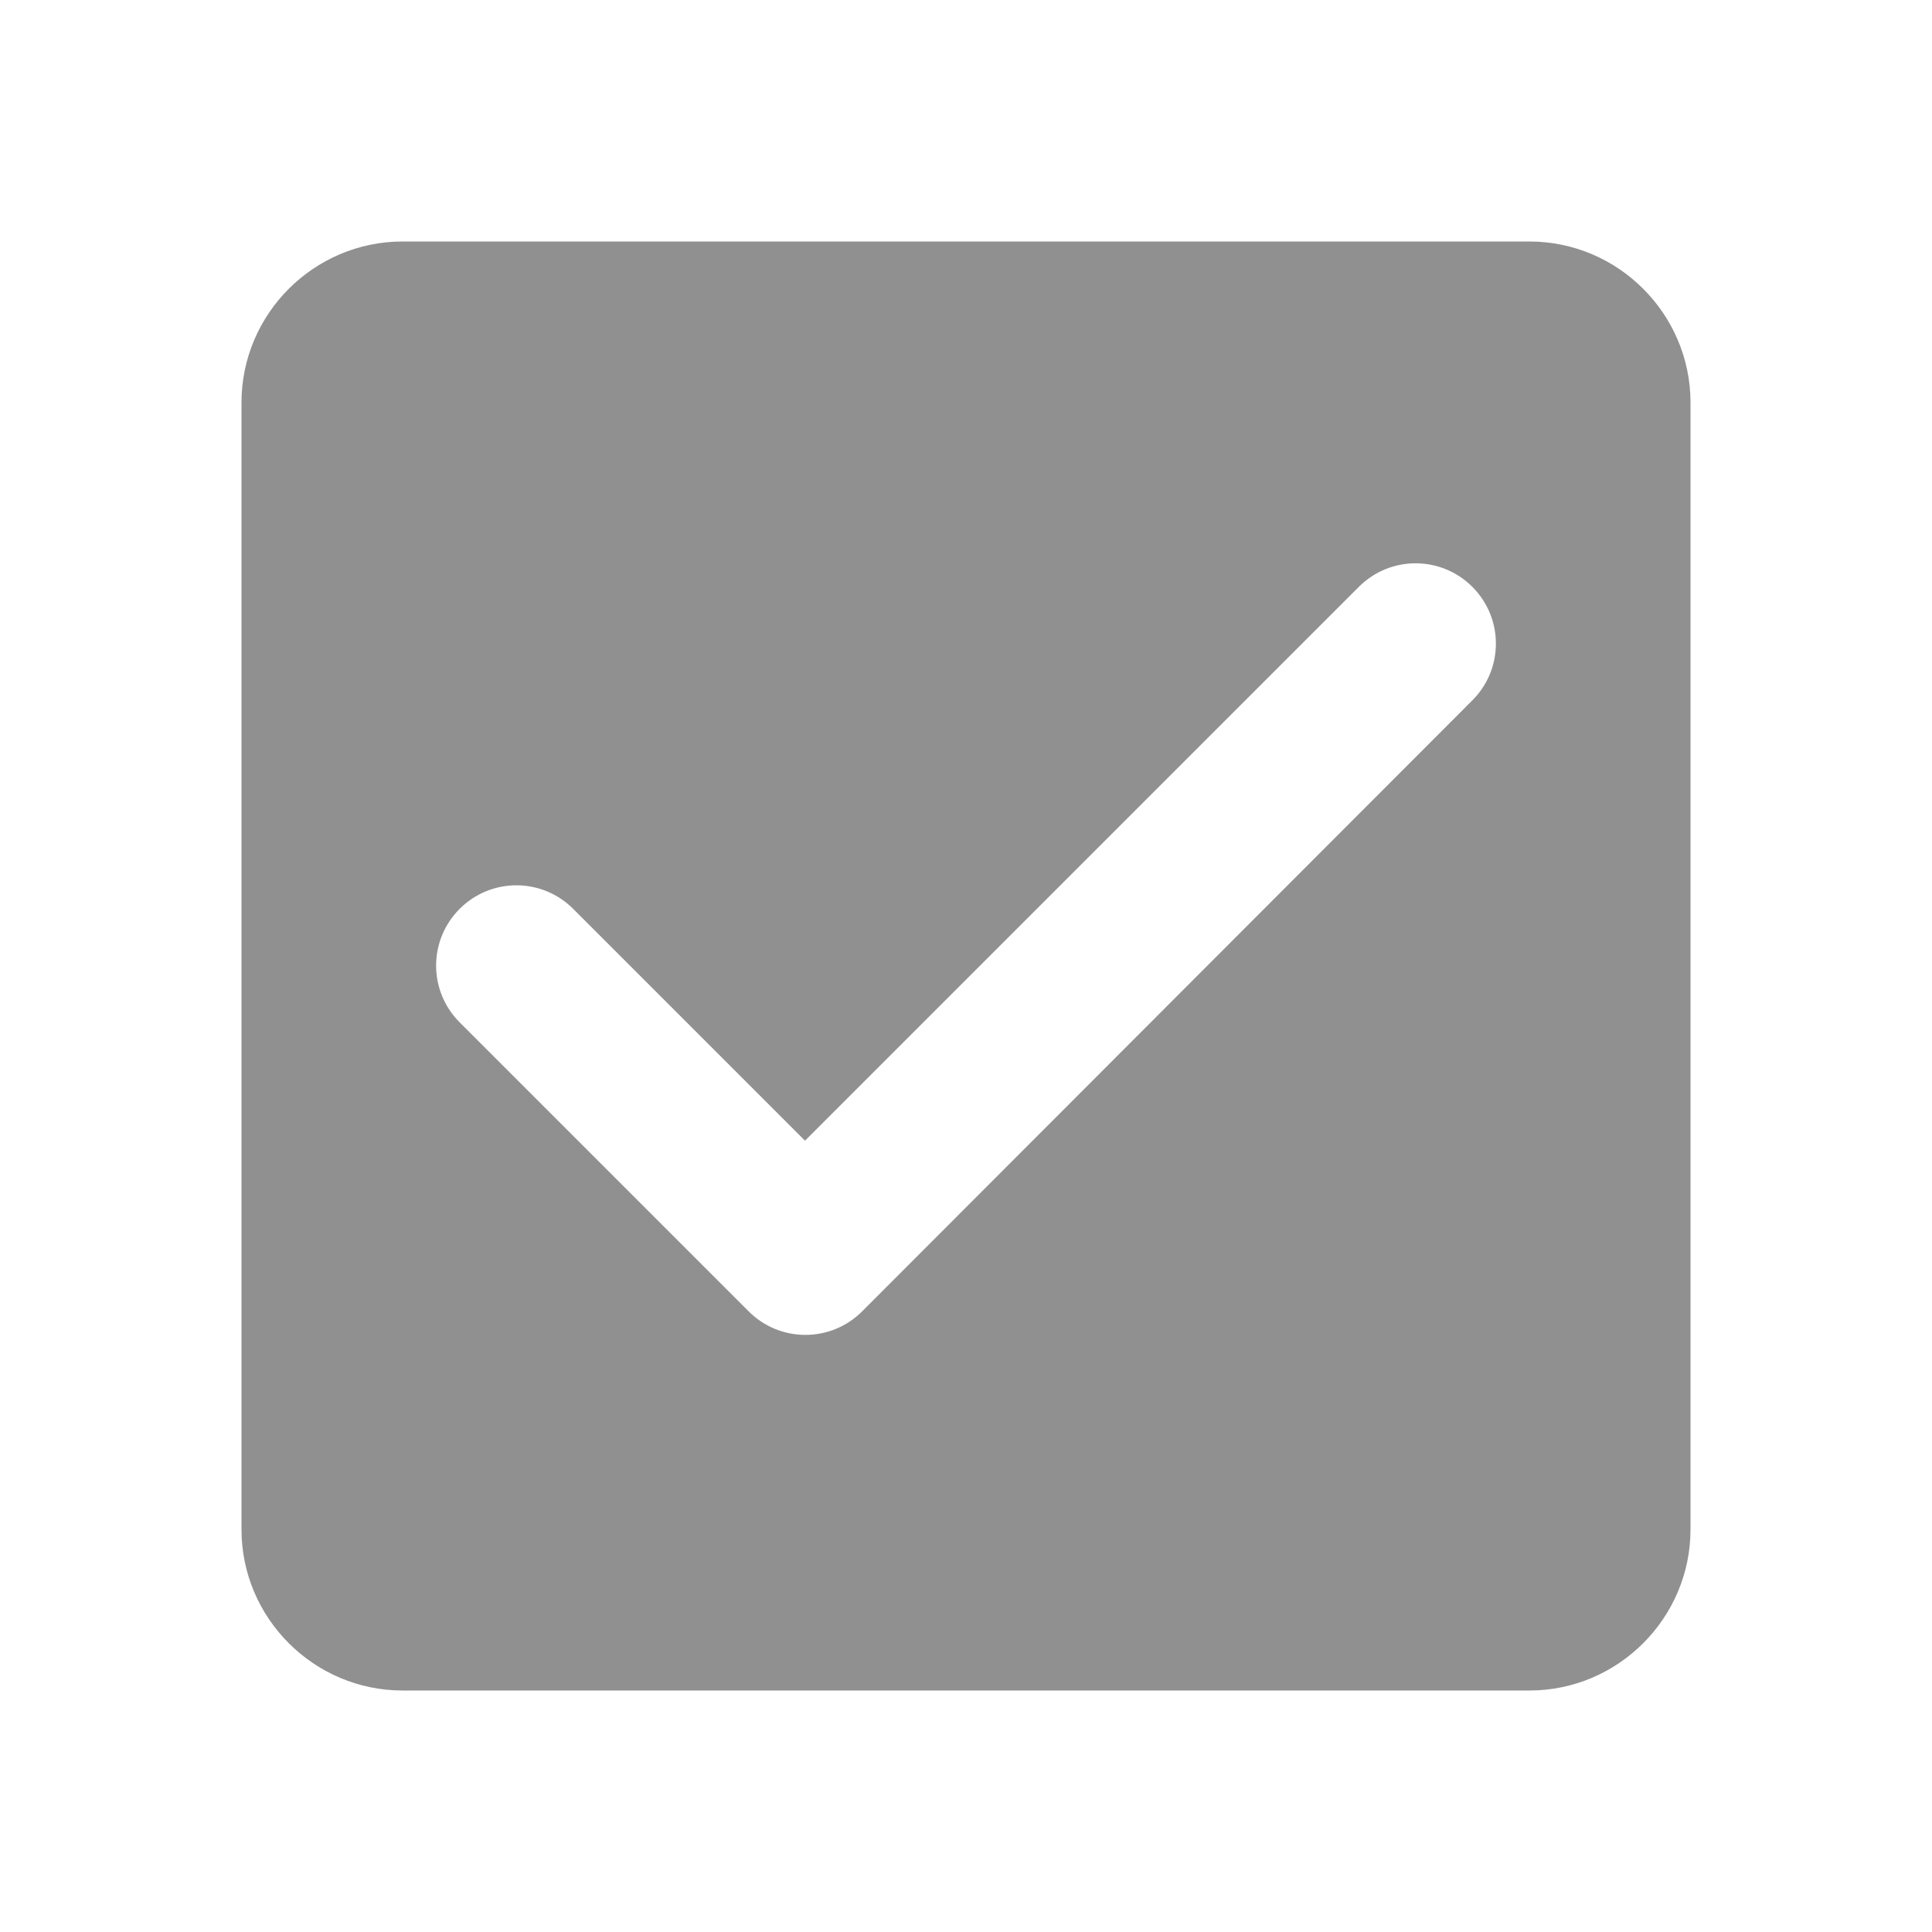
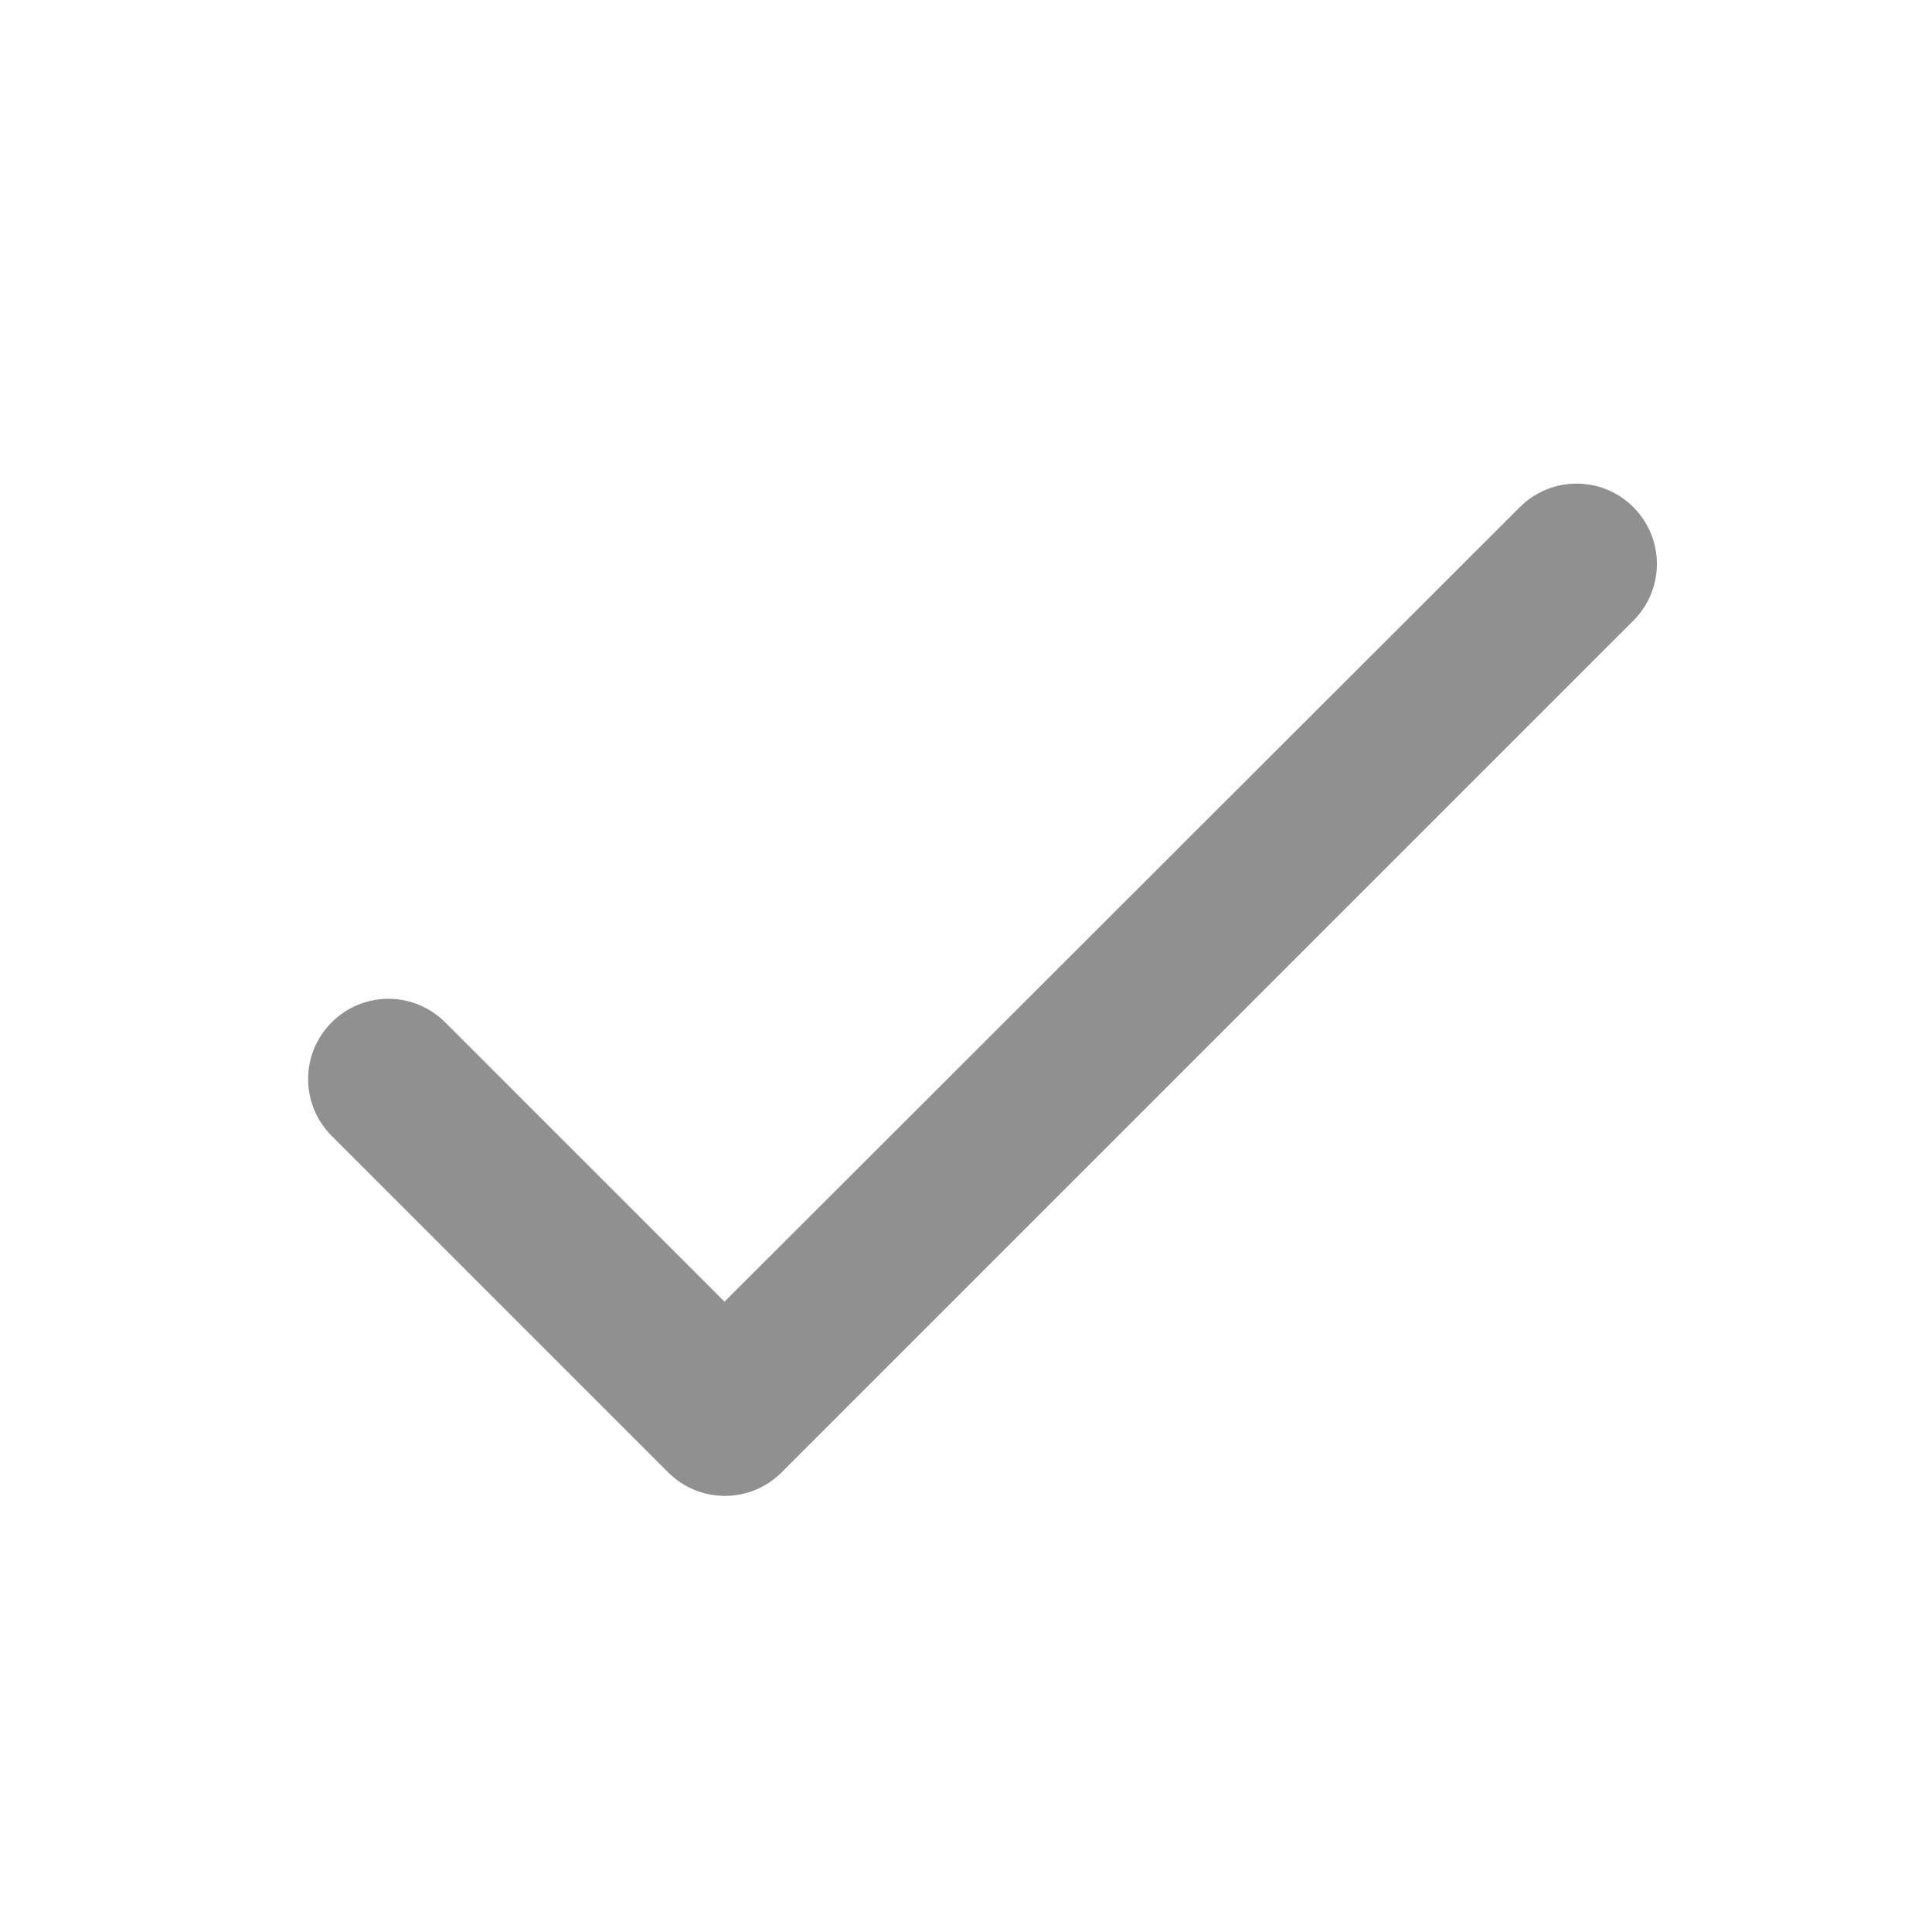
<svg xmlns="http://www.w3.org/2000/svg" height="24" viewBox="0 0 24 24" width="24">
-   <path fill="#909090" d="M19 3H5c-1.1 0-2 .9-2 2v14c0 1.1.9 2 2 2h14c1.1 0 2-.9 2-2V5c0-1.1-.9-2-2-2zm-8.29 13.29c-.39.39-1.02.39-1.41 0L5.71 12.7c-.39-.39-.39-1.02 0-1.41.39-.39 1.02-.39 1.41 0L10 14.17l6.88-6.88c.39-.39 1.02-.39 1.41 0 .39.39.39 1.02 0 1.41l-7.58 7.59z" />
+   <path fill="#909090" d="M9 16.17L5.53 12.7c-.39-.39-1.02-.39-1.41 0-.39.39-.39 1.02 0 1.41l4.18 4.18c.39.39 1.02.39 1.41 0L20.29 7.71c.39-.39.39-1.02 0-1.41-.39-.39-1.02-.39-1.41 0L9 16.17z" />
</svg>
